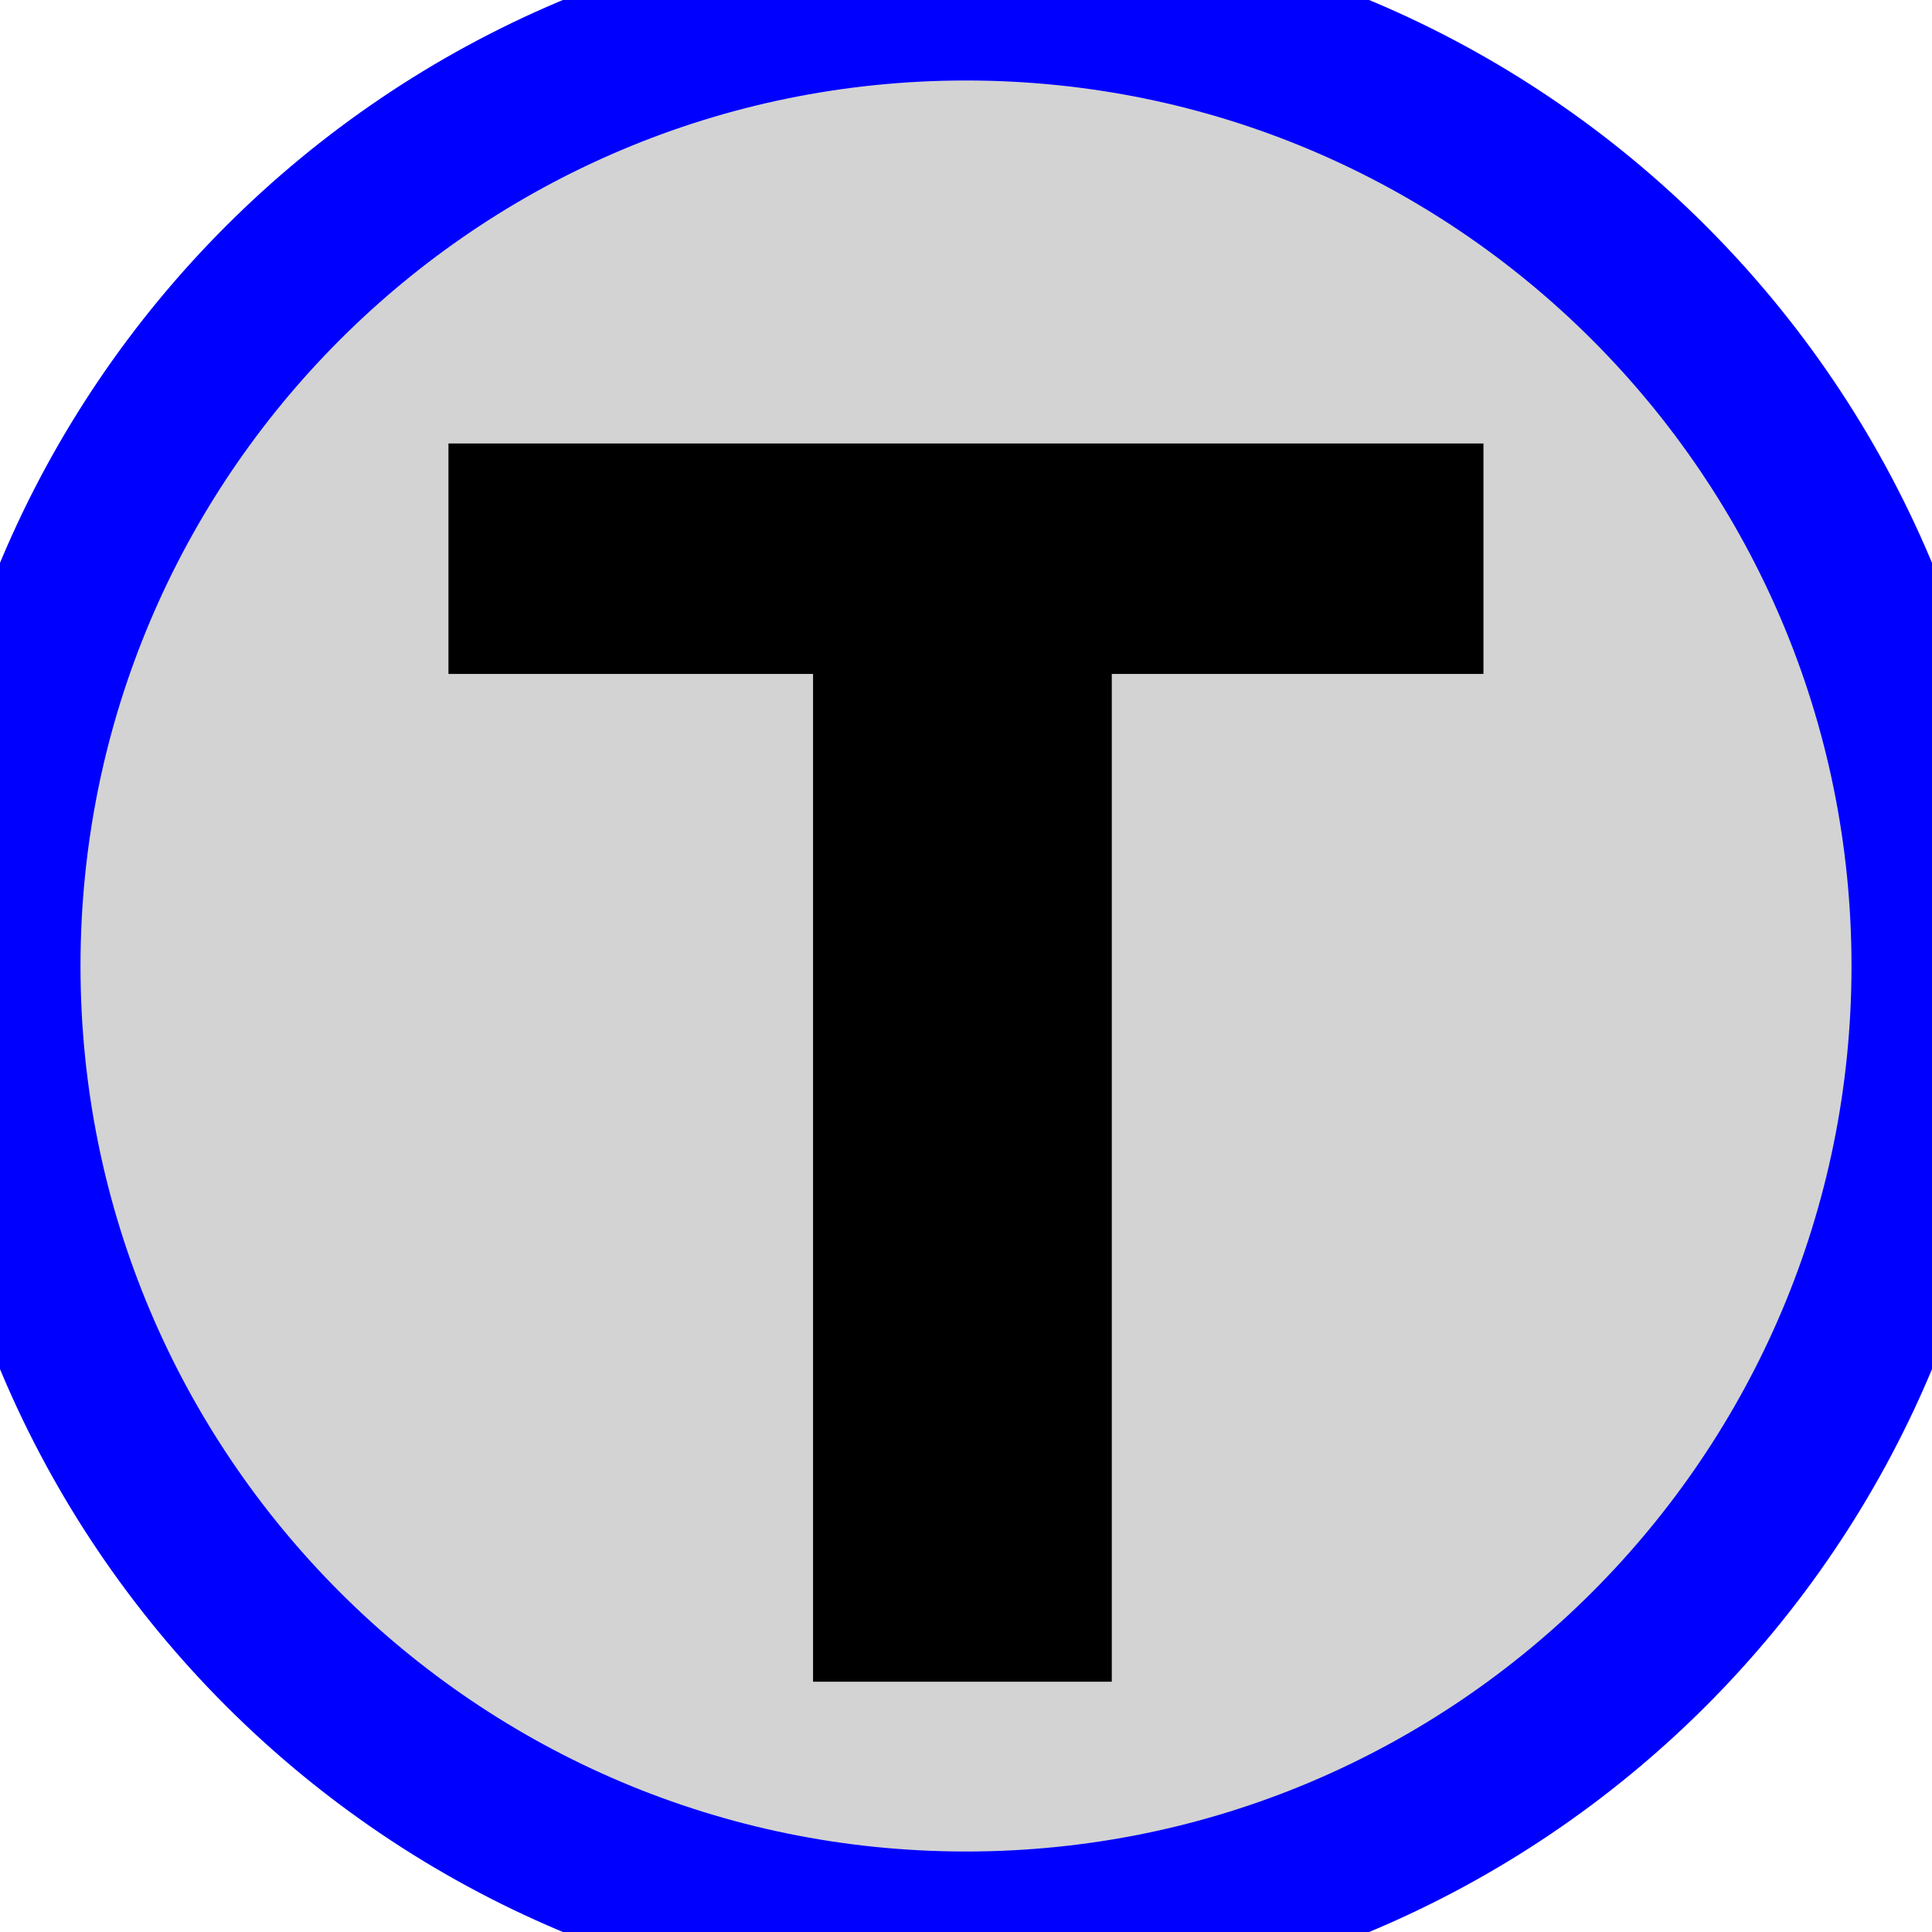
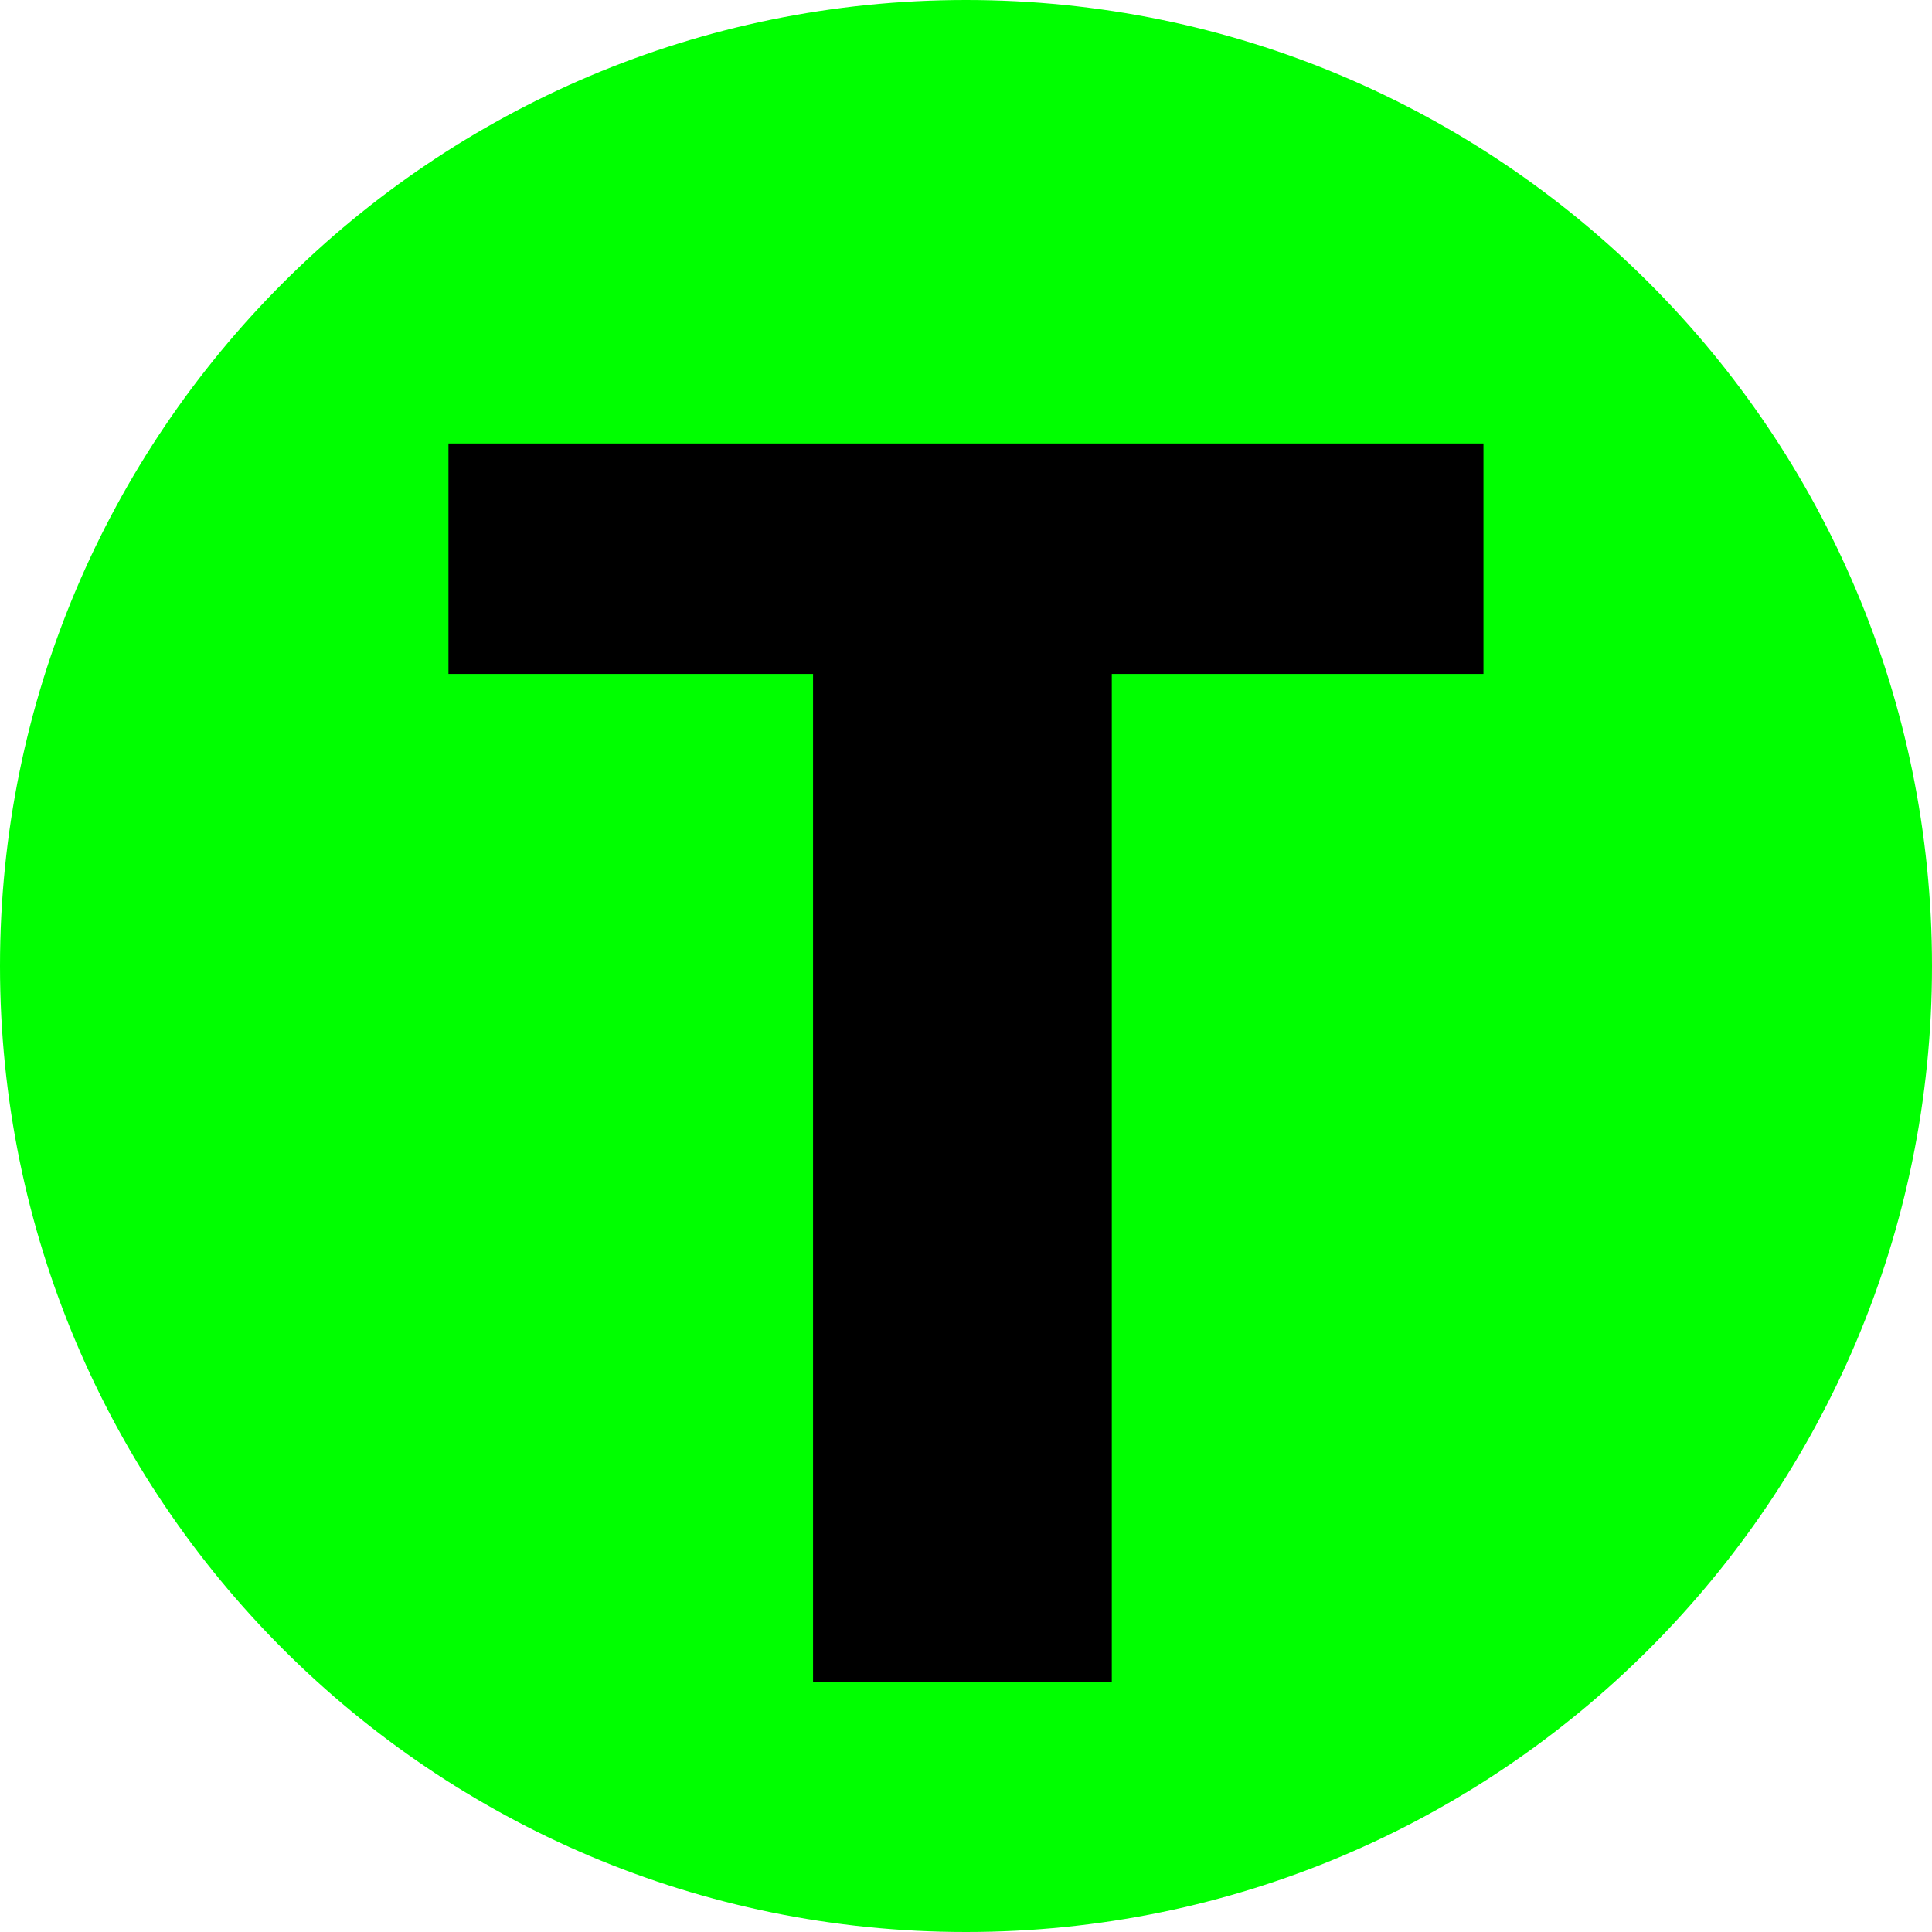
<svg xmlns="http://www.w3.org/2000/svg" id="testcaseset" width="24" height="24" viewBox="0 0 24 24">
-   <path id="Pfad_171" data-name="Pfad 171" d="M24,12A12,12,0,1,1,12,0,12,12,0,0,1,24,12" fill="#D3D3D3" stroke="#0000FF" stroke-width="2" />
+   <path id="Pfad_171" data-name="Pfad 171" d="M24,12A12,12,0,1,1,12,0,12,12,0,0,1,24,12" fill="#00FF00" />
  <path id="Pfad_172" data-name="Pfad 172" d="M18.428,8.372H13.811V20.891H10.1V8.372H5.571V5.509H18.428Z" fill="#000000" />
</svg>
